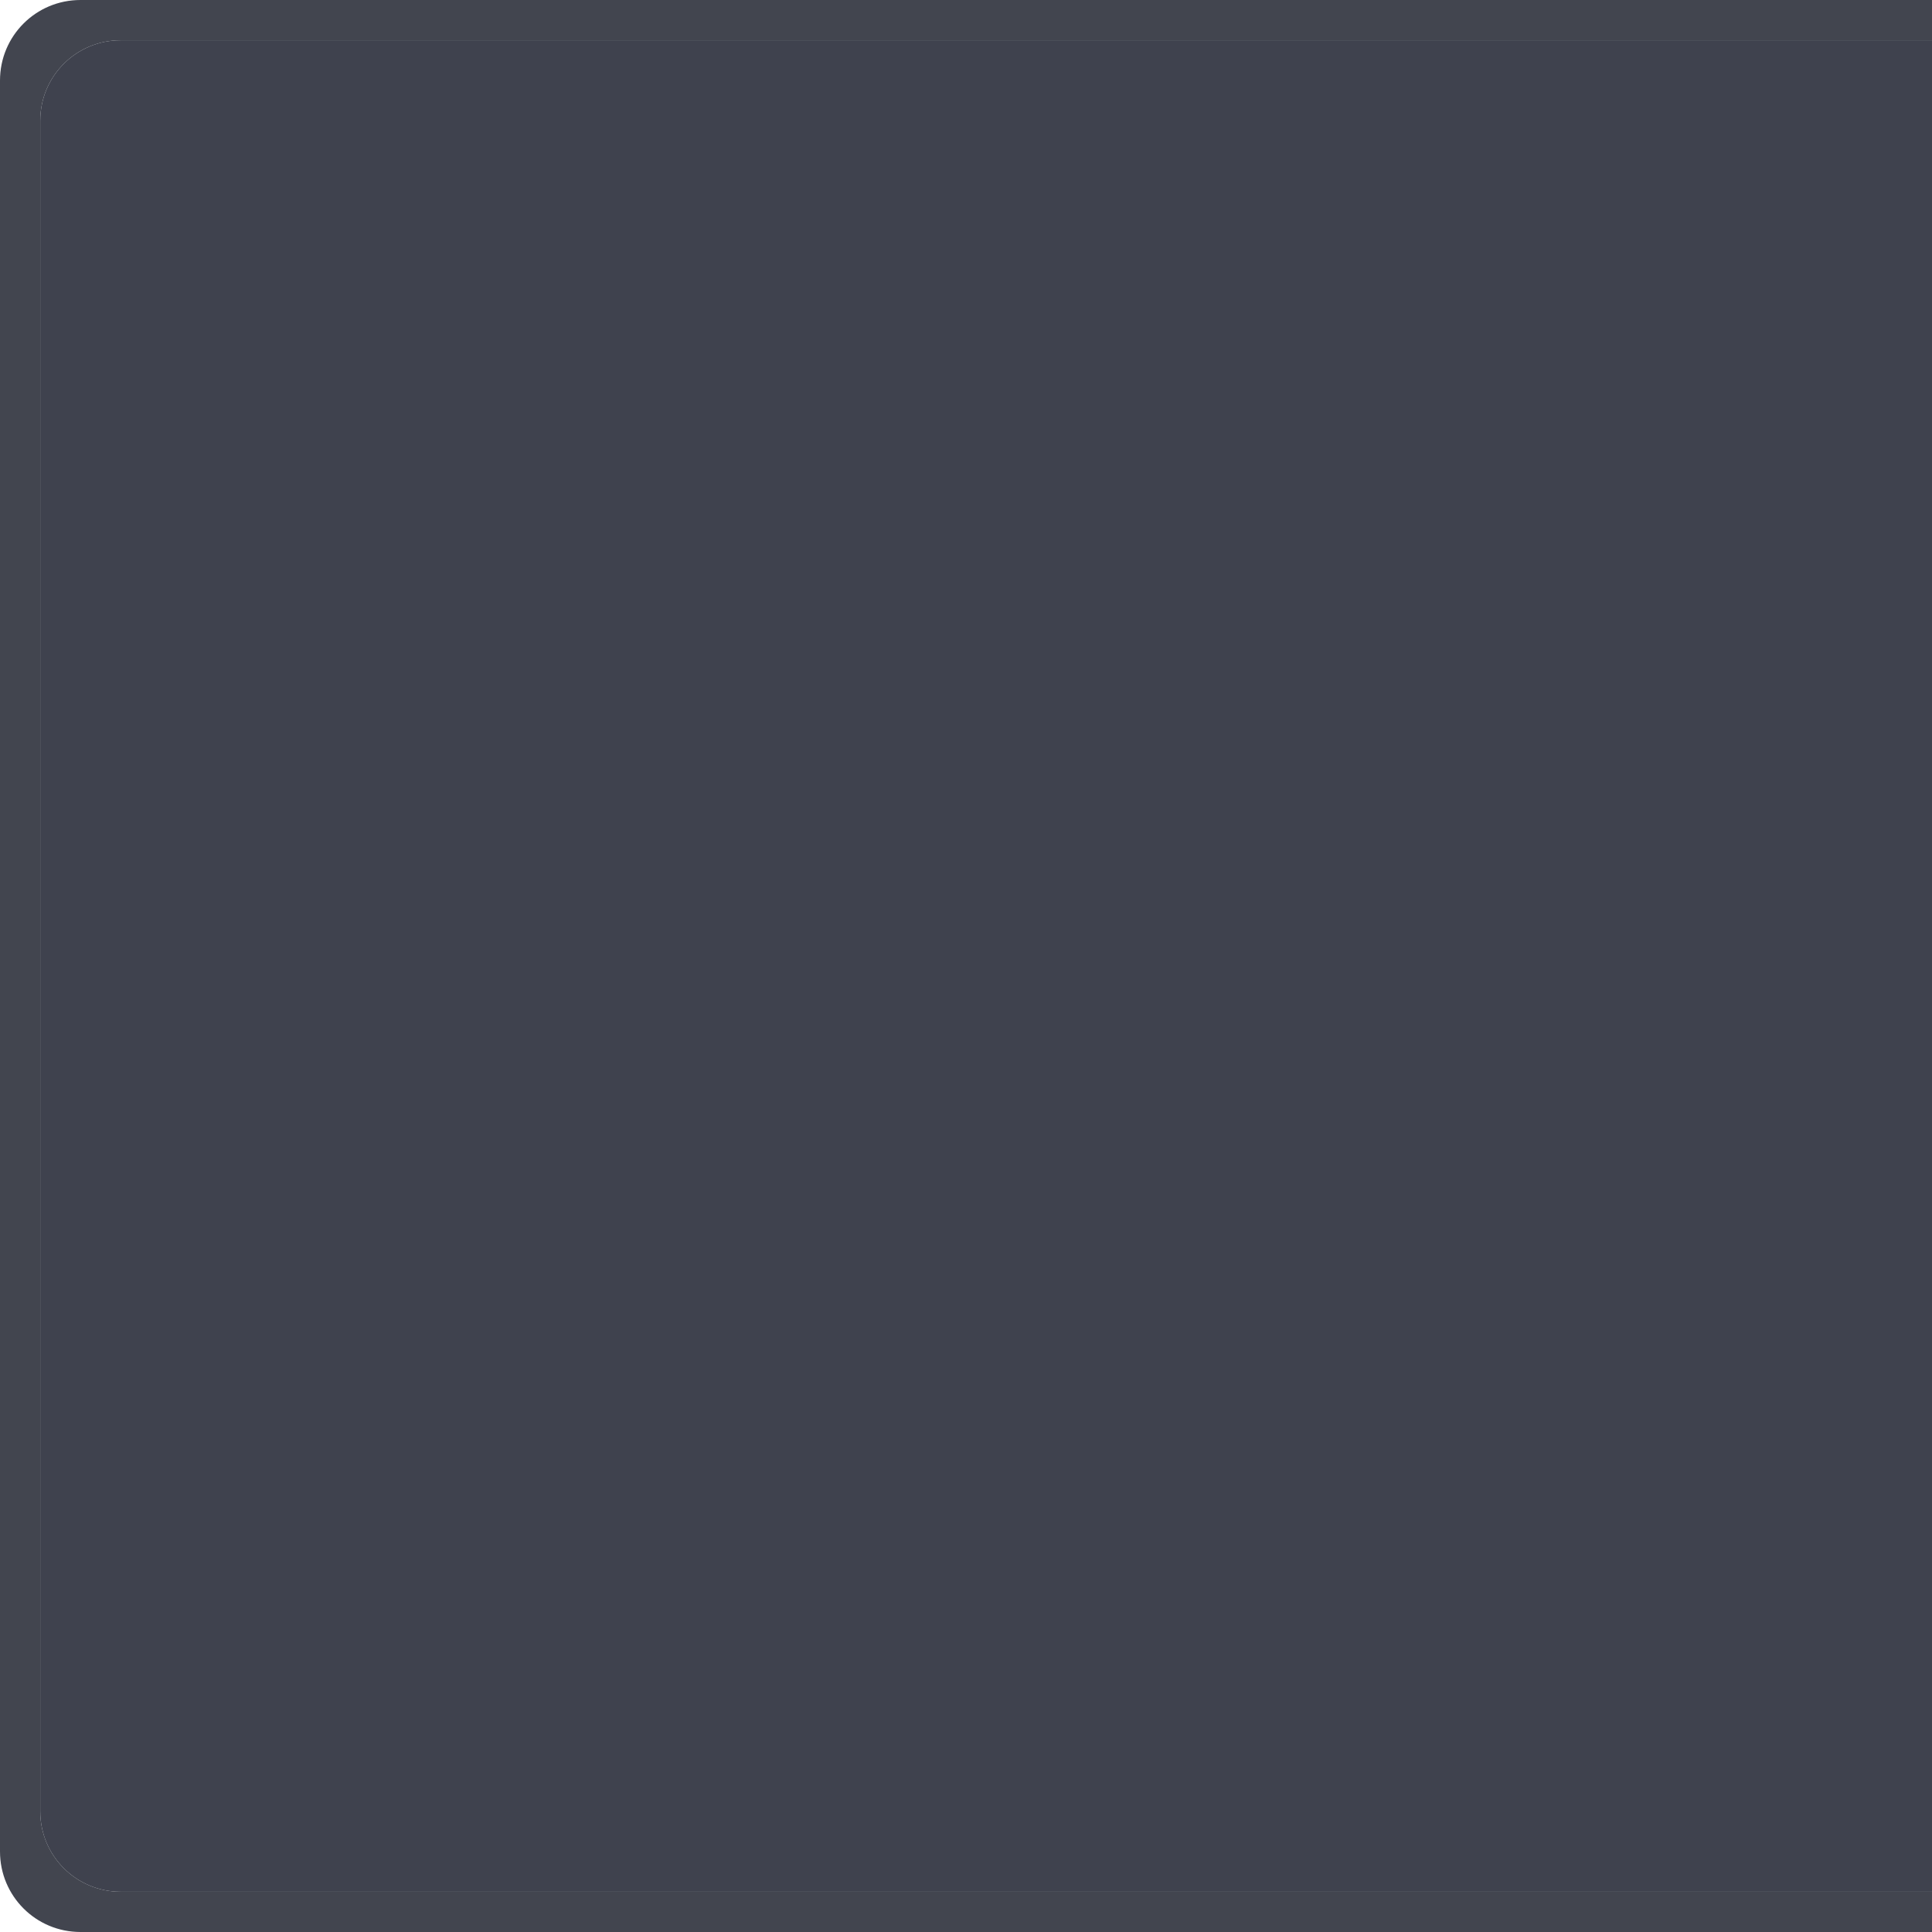
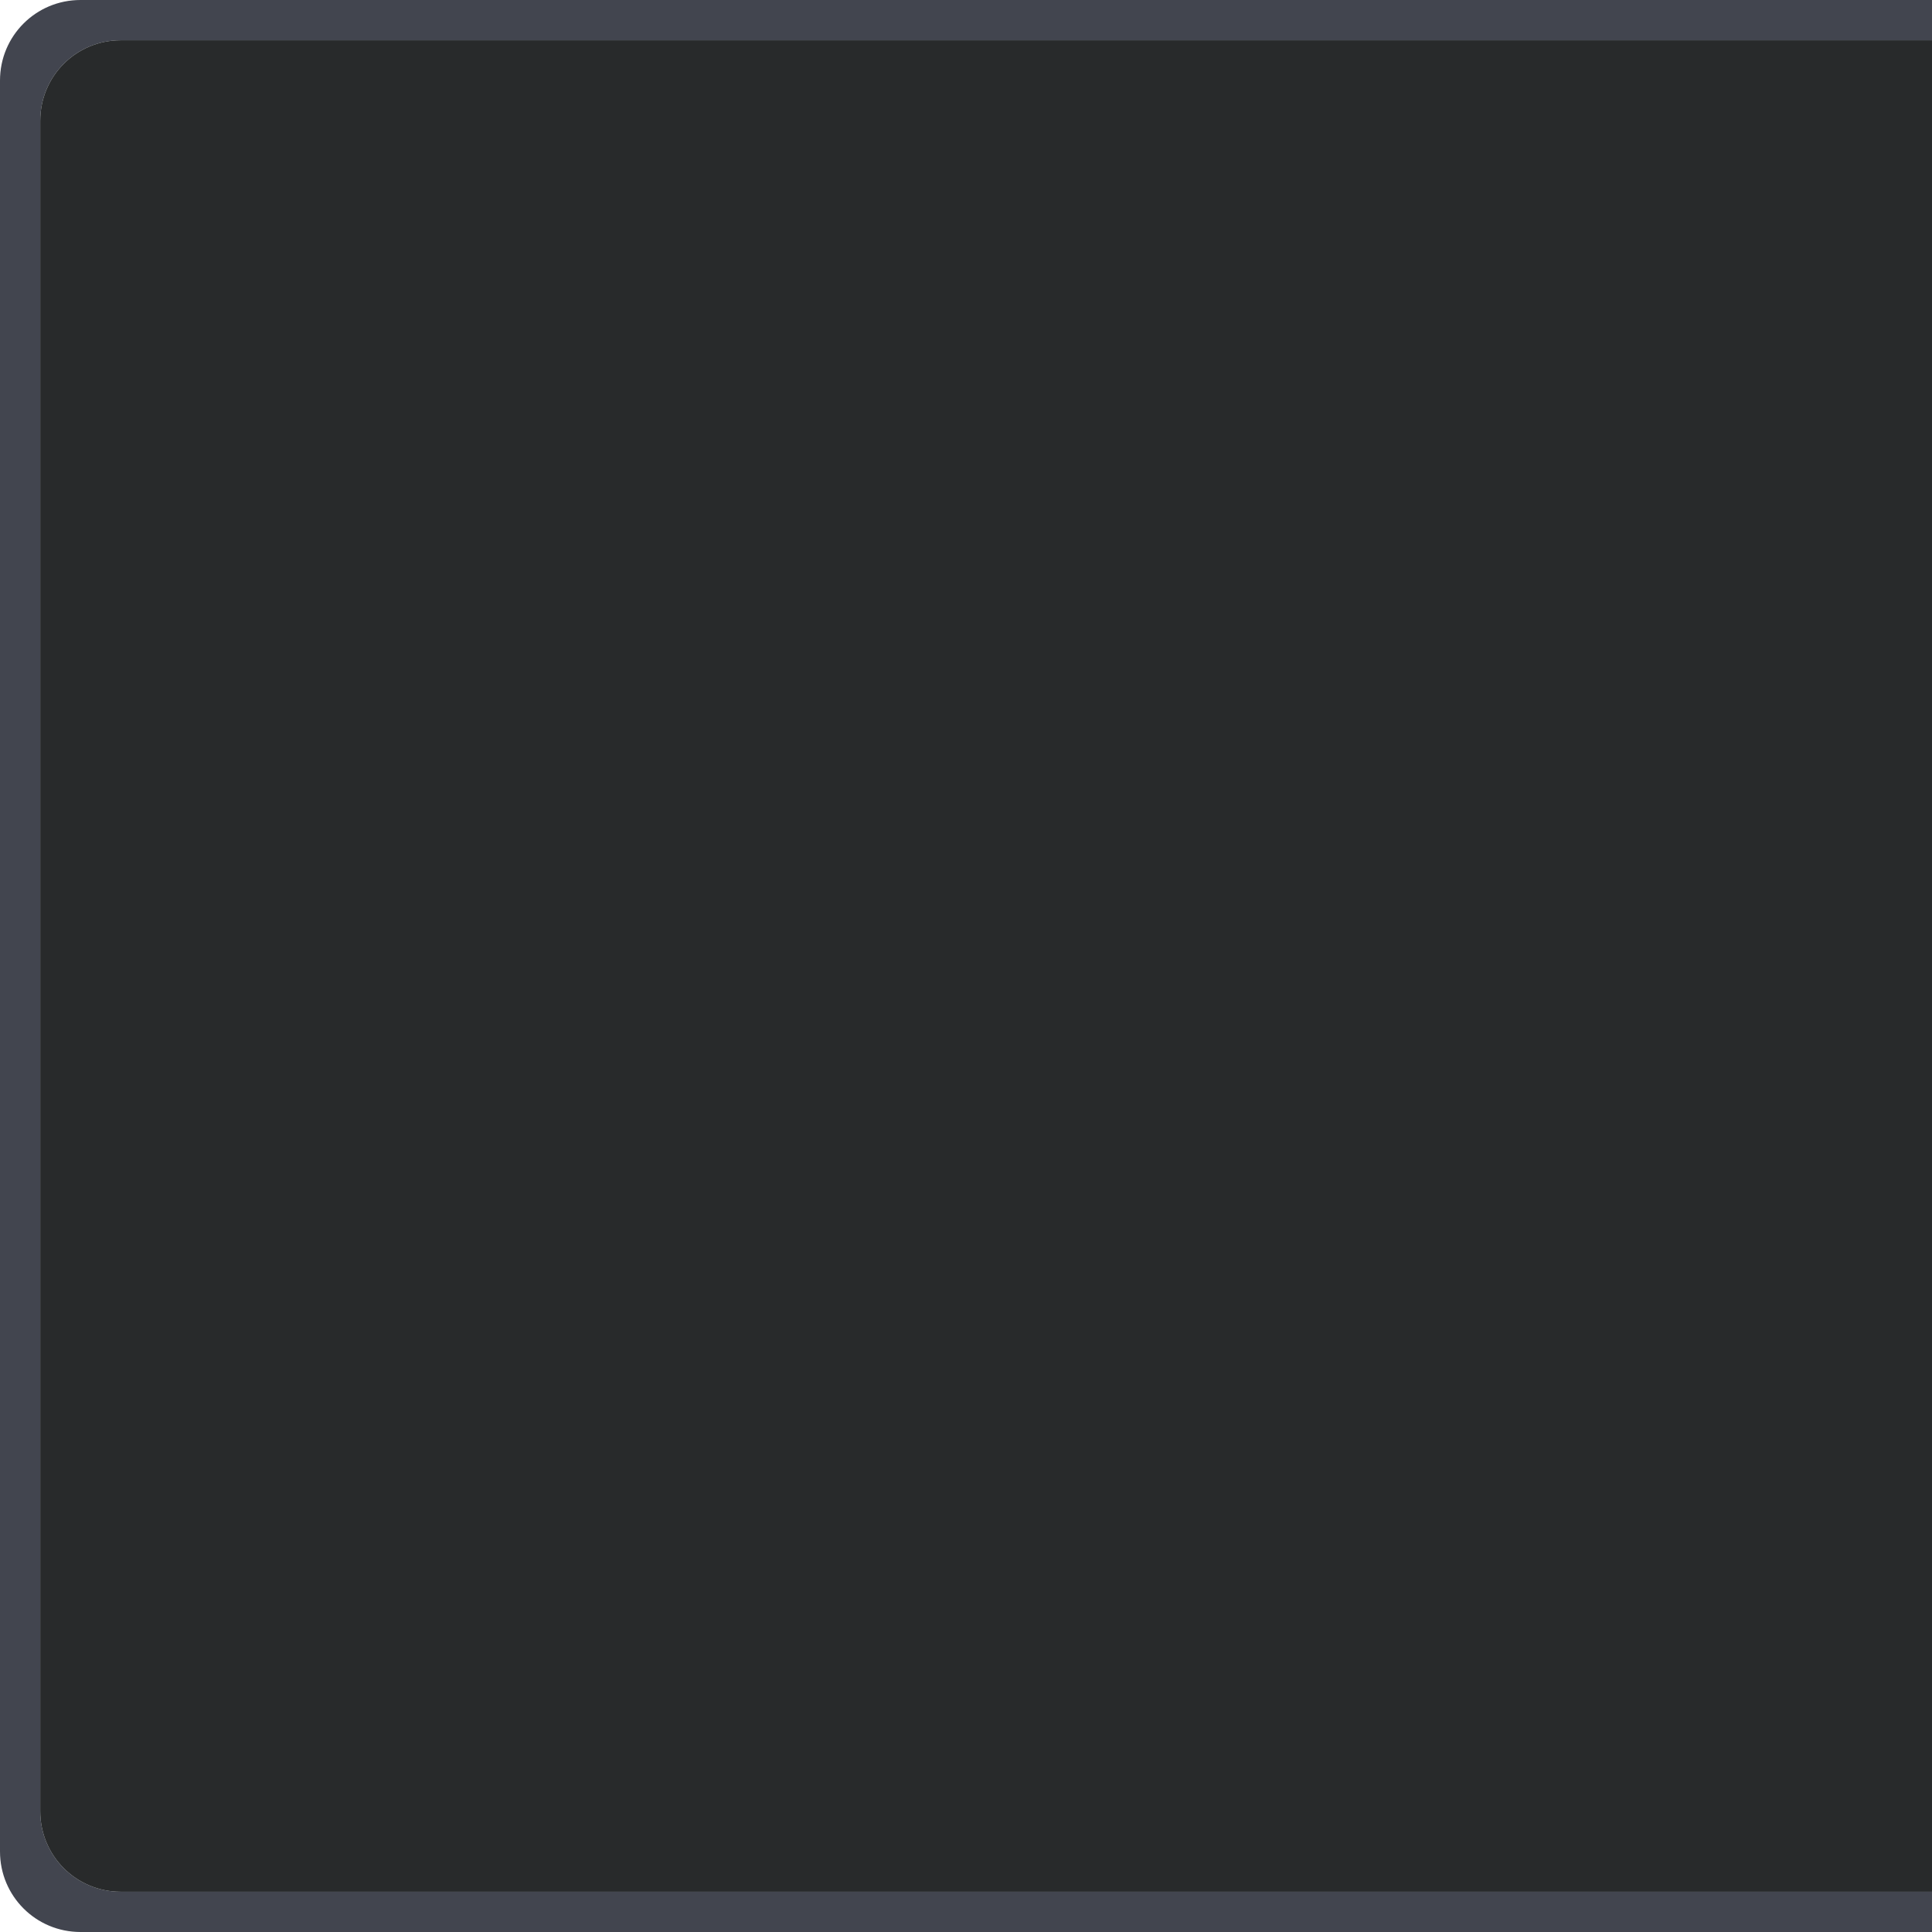
<svg xmlns="http://www.w3.org/2000/svg" width="48" height="48" viewBox="0 0 48 48" id="svg4793" version="1.1">
  <defs id="defs4795" />
  <g id="layer1" transform="translate(0,-1004.362)">
    <g id="g4136" transform="matrix(-1,0,0,1,48,0)">
      <path id="rect4749-1" transform="translate(0,1004.362)" d="m 0,0 0,1 45,0 c 1.108,0 2,0.892 2,2 l 0,42 c 0,1.108 -0.892,2 -2,2 l -45,0 0,1 46,0 c 1.108,0 2,-0.892 2,-2 L 48,2 C 48,0.892 47.108,0 46,0 L 0,0 Z" style="display:inline;opacity:0.81;fill:#161a26;fill-opacity:1;stroke:none;stroke-width:2;stroke-linecap:round;stroke-linejoin:miter;stroke-miterlimit:4;stroke-dasharray:none;stroke-dashoffset:0;stroke-opacity:1" />
-       <path id="rect4749-48" d="m 45,1005.362 c 1.108,0 2,0.892 2,2 l 0,42 c 0,1.108 -0.892,2 -2,2 l -45,0 0,-46 z" style="display:inline;opacity:0.95;fill:#353945;fill-opacity:1;stroke:none;stroke-width:2;stroke-linecap:round;stroke-linejoin:miter;stroke-miterlimit:4;stroke-dasharray:none;stroke-dashoffset:0;stroke-opacity:1" />
+       <path id="rect4749-48" d="m 45,1005.362 c 1.108,0 2,0.892 2,2 l 0,42 c 0,1.108 -0.892,2 -2,2 l -45,0 0,-46 z" style="display:inline;opacity:0.95;fill:#1d2021;fill-opacity:1;stroke:none;stroke-width:2;stroke-linecap:round;stroke-linejoin:miter;stroke-miterlimit:4;stroke-dasharray:none;stroke-dashoffset:0;stroke-opacity:1" />
    </g>
  </g>
</svg>
